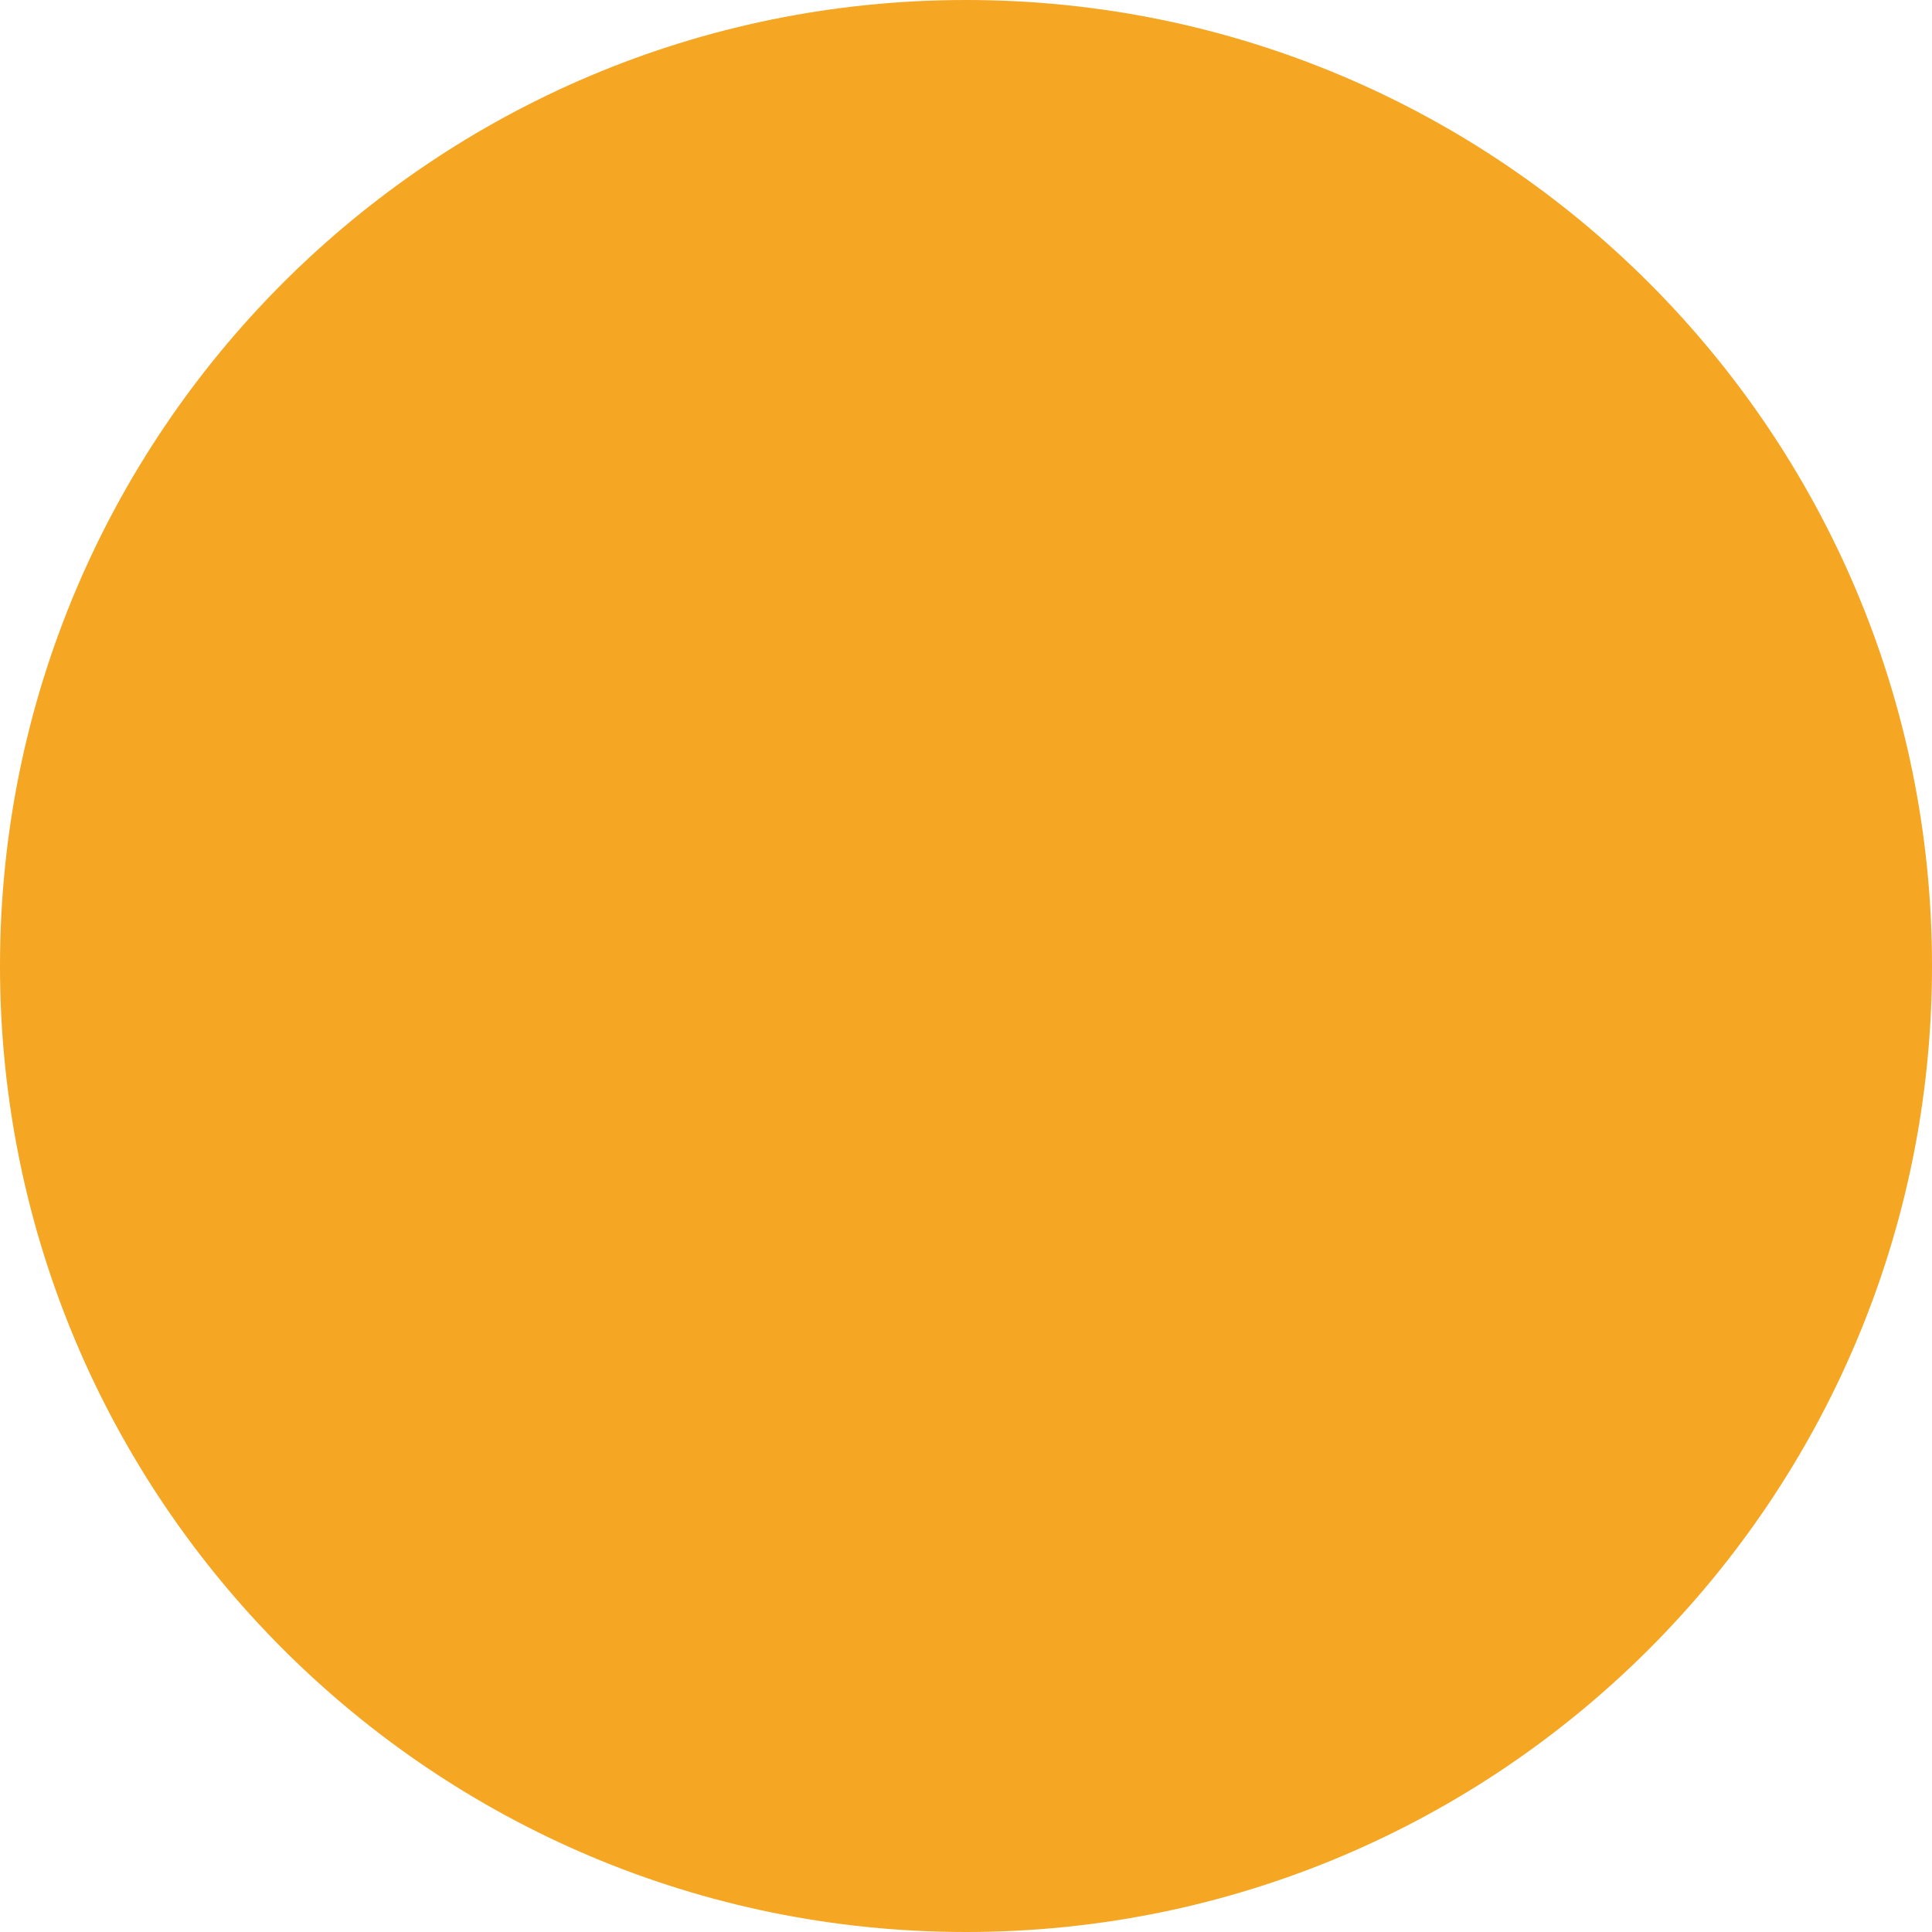
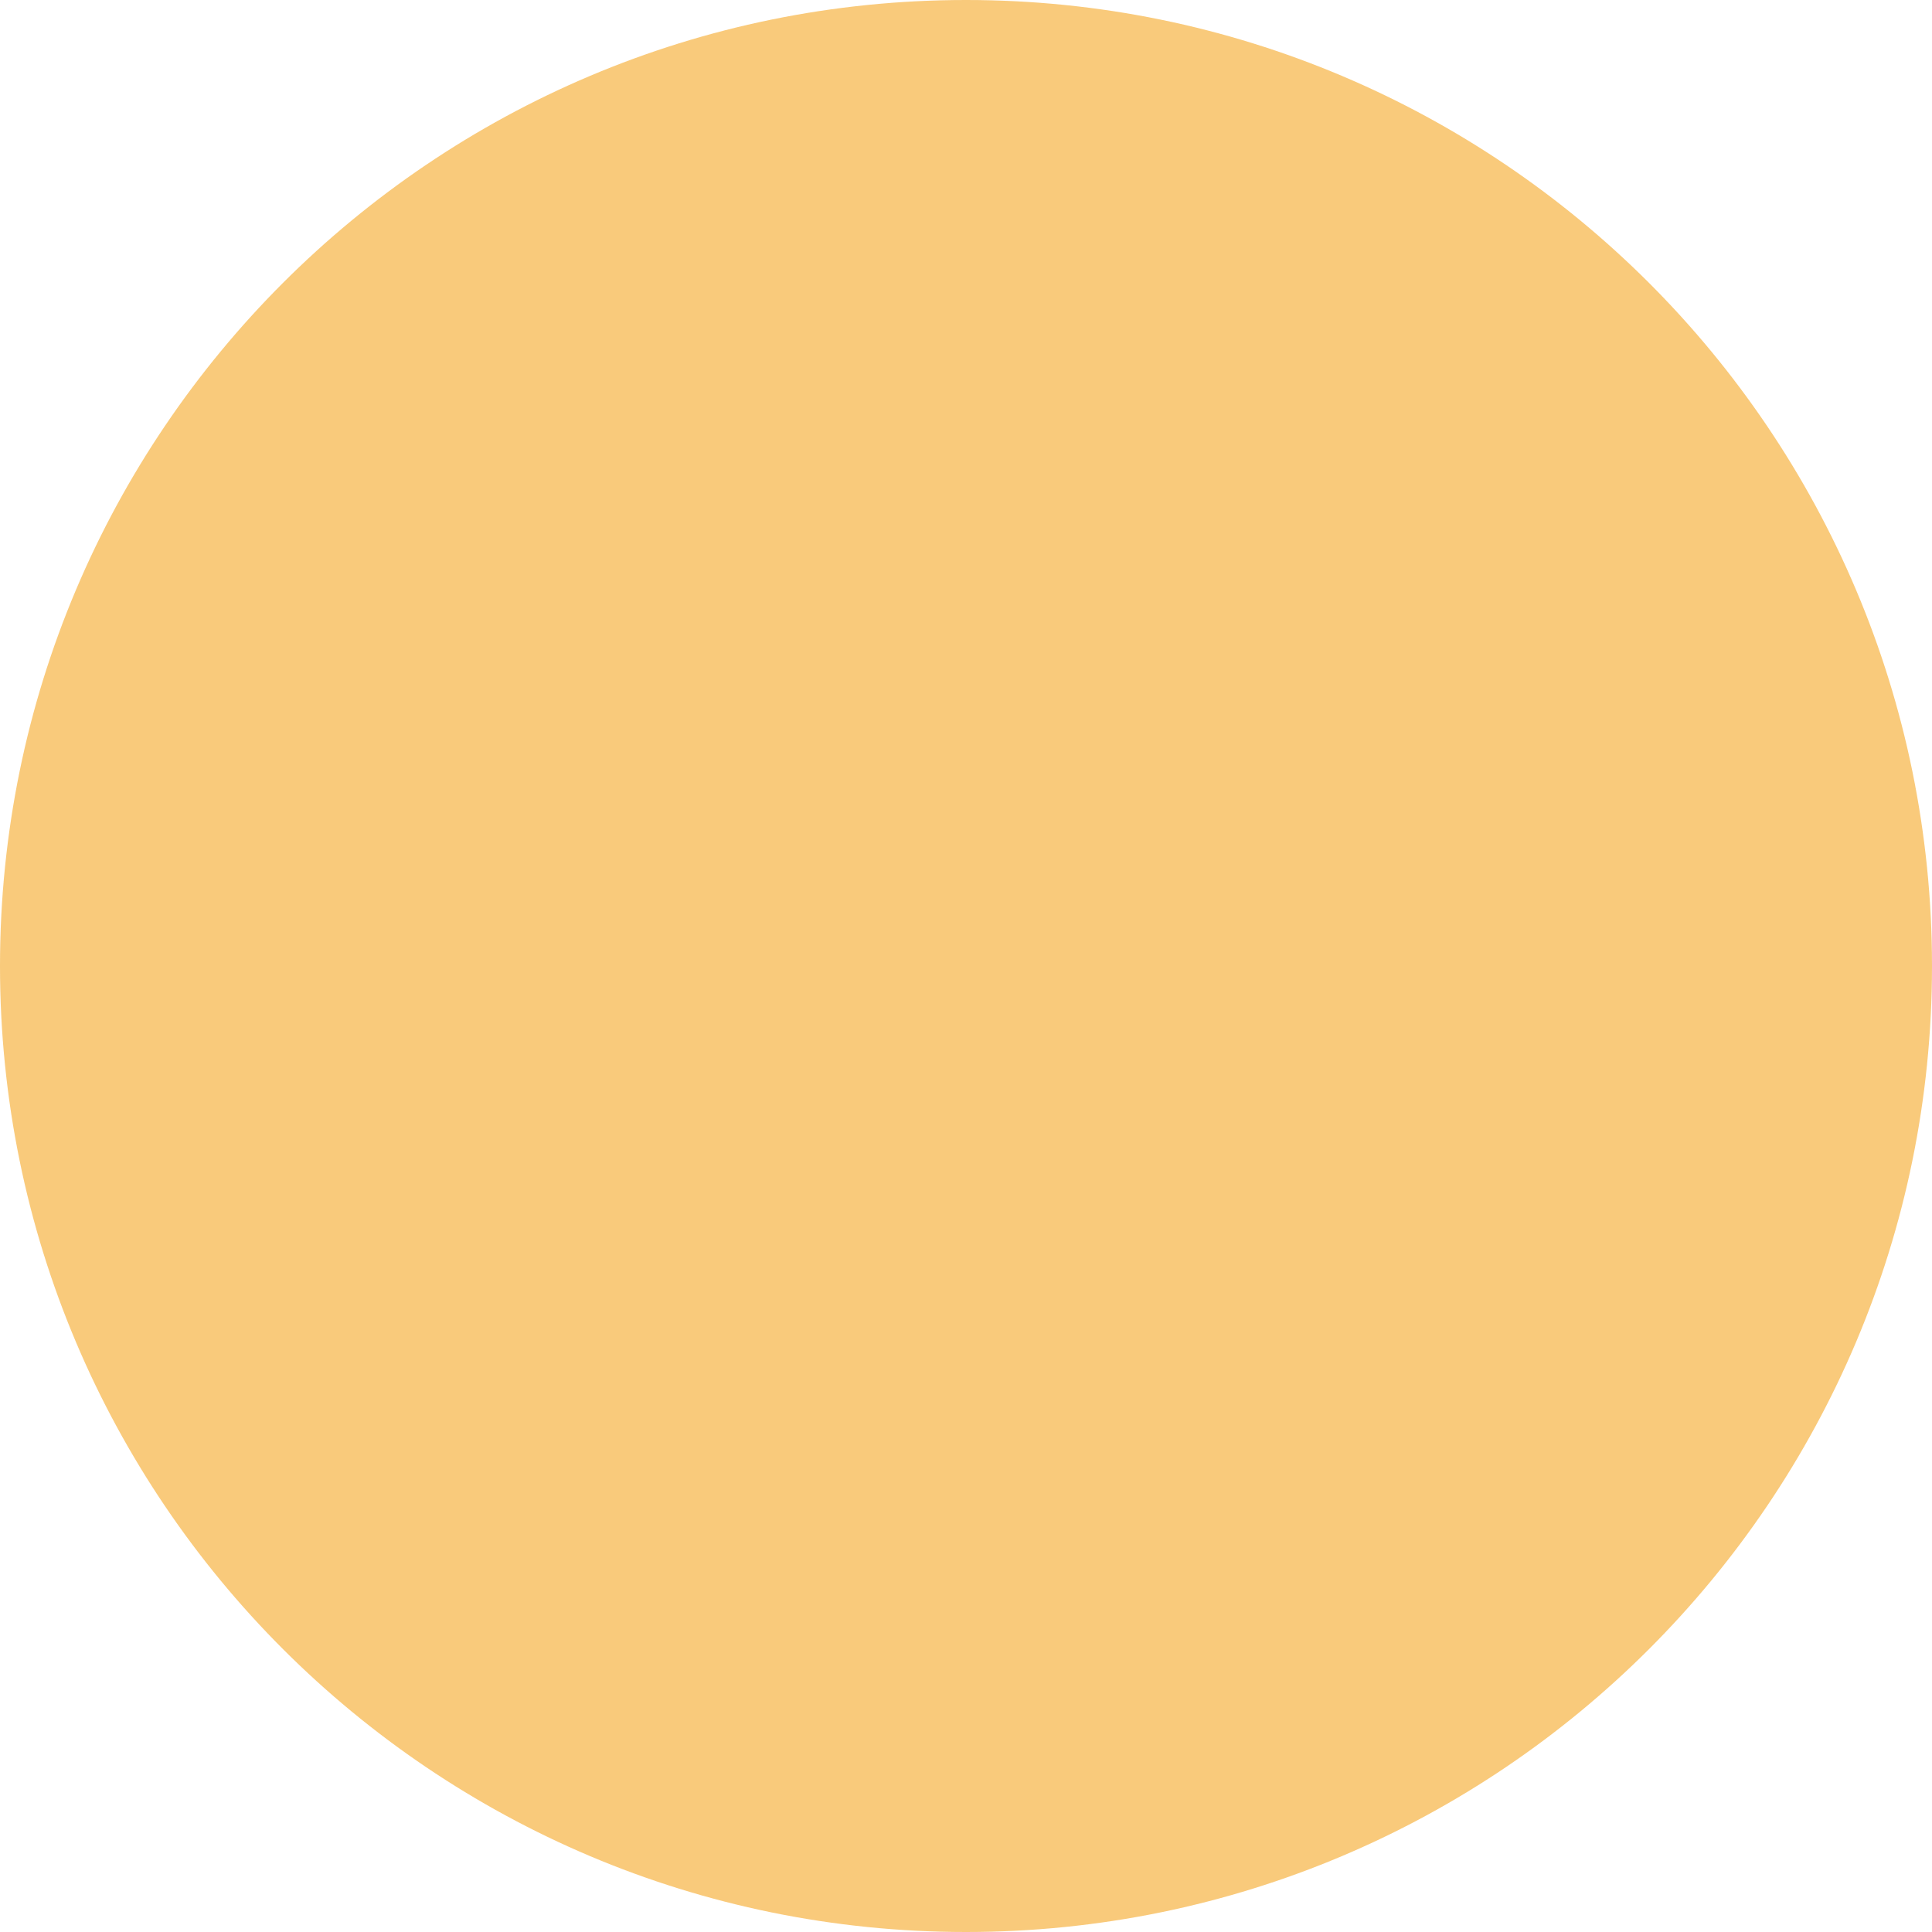
- <svg xmlns="http://www.w3.org/2000/svg" width="80px" height="80px" viewBox="0 0 80 80" version="1.1">
-   <defs />
-   <g id="GdS-md" stroke="none" stroke-width="1" fill="none" fill-rule="evenodd">
-     <g id="10.2---dashboard" transform="translate(-621, -346)" fill="#F5A623">
-       <g id="content" transform="translate(0, 1)">
-         <g id="mapa" transform="translate(239, 125)">
-           <g id="bgmap">
-             <g id="Group" transform="translate(172, 42)">
-               <g id="Cluster" transform="translate(179, 56)">
-                 <g id="amarelo" transform="translate(31, 122)">
-                   <circle id="Oval-102" cx="40" cy="40" r="40" />
+ <svg xmlns="http://www.w3.org/2000/svg" width="80" height="80">
+   <g>
+     <rect fill="none" id="canvas_background" height="402" width="582" y="-1" x="-1" />
+   </g>
+   <g>
+     <g opacity="0.6" fill-rule="evenodd" fill="none" id="GdS-md">
+       <g fill="#F5A623" id="10.2---dashboard">
+         <g id="content">
+           <g id="mapa">
+             <g id="bgmap">
+               <g id="Group">
+                 <g id="Cluster">
+                   <g id="amarelo">
+                     <circle r="40" cy="40" cx="40" id="Oval-102" />
+                   </g>
                </g>
              </g>
            </g>
          </g>
        </g>
      </g>
    </g>
  </g>
</svg>
